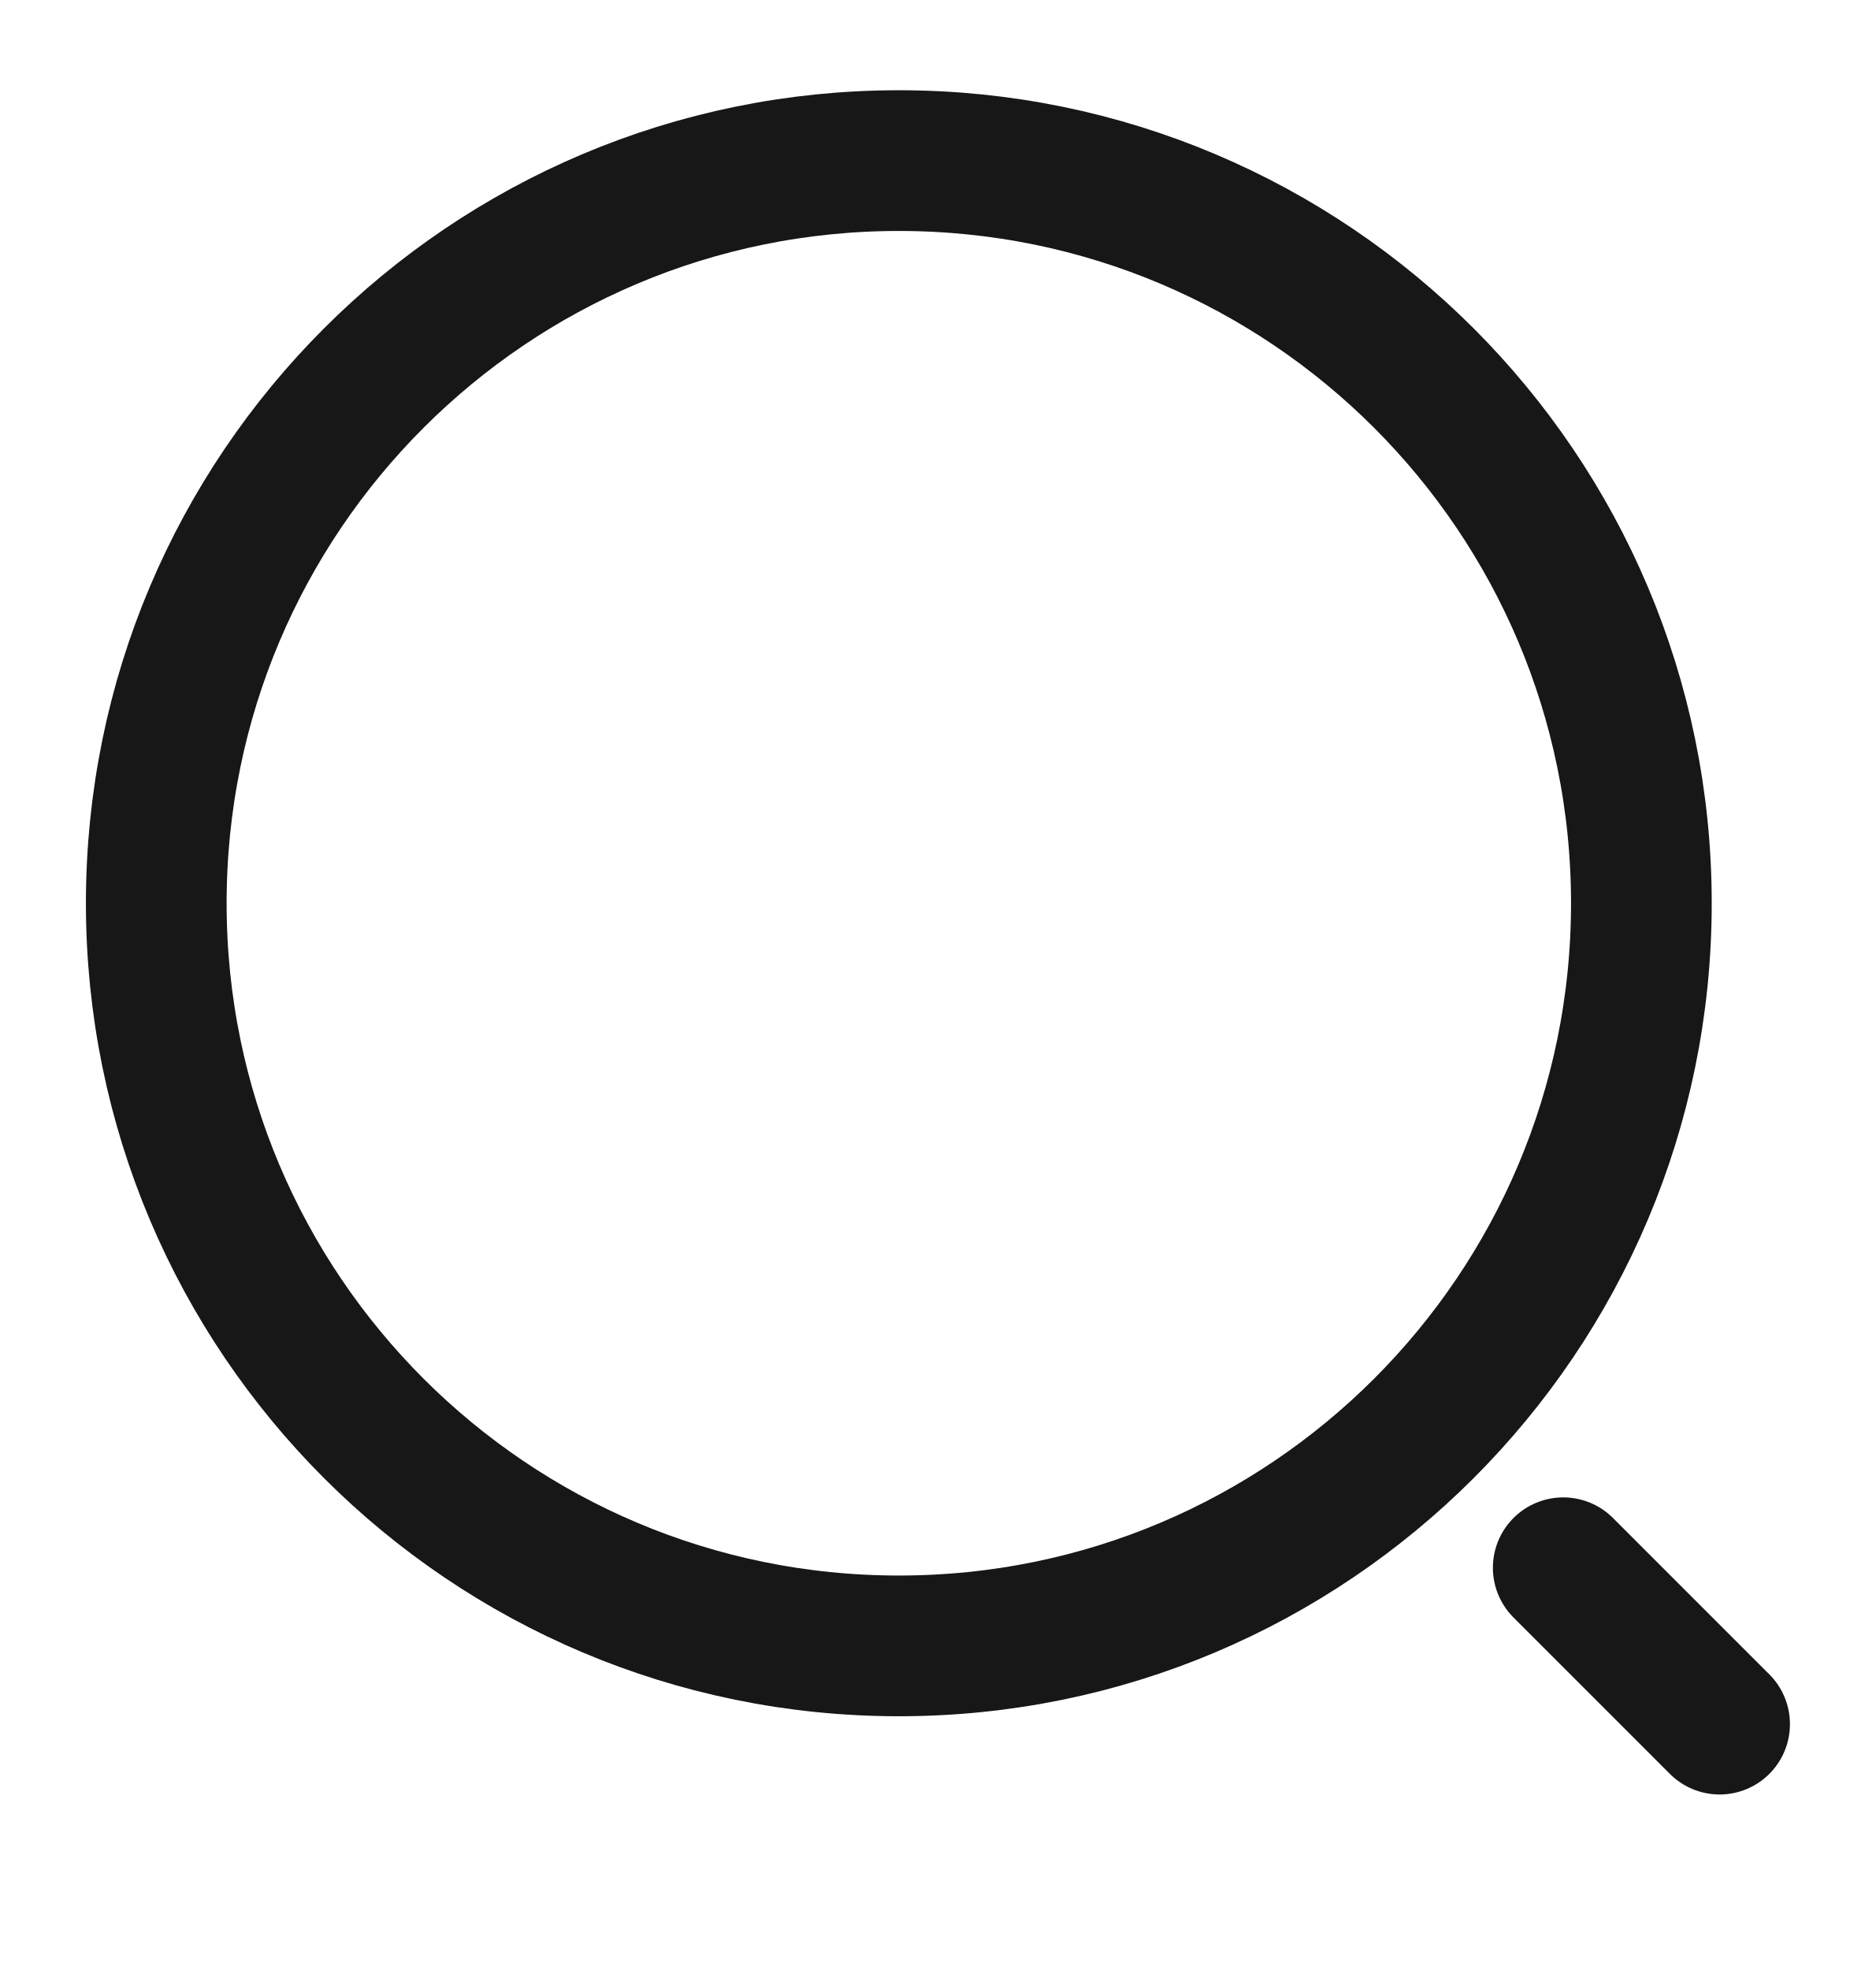
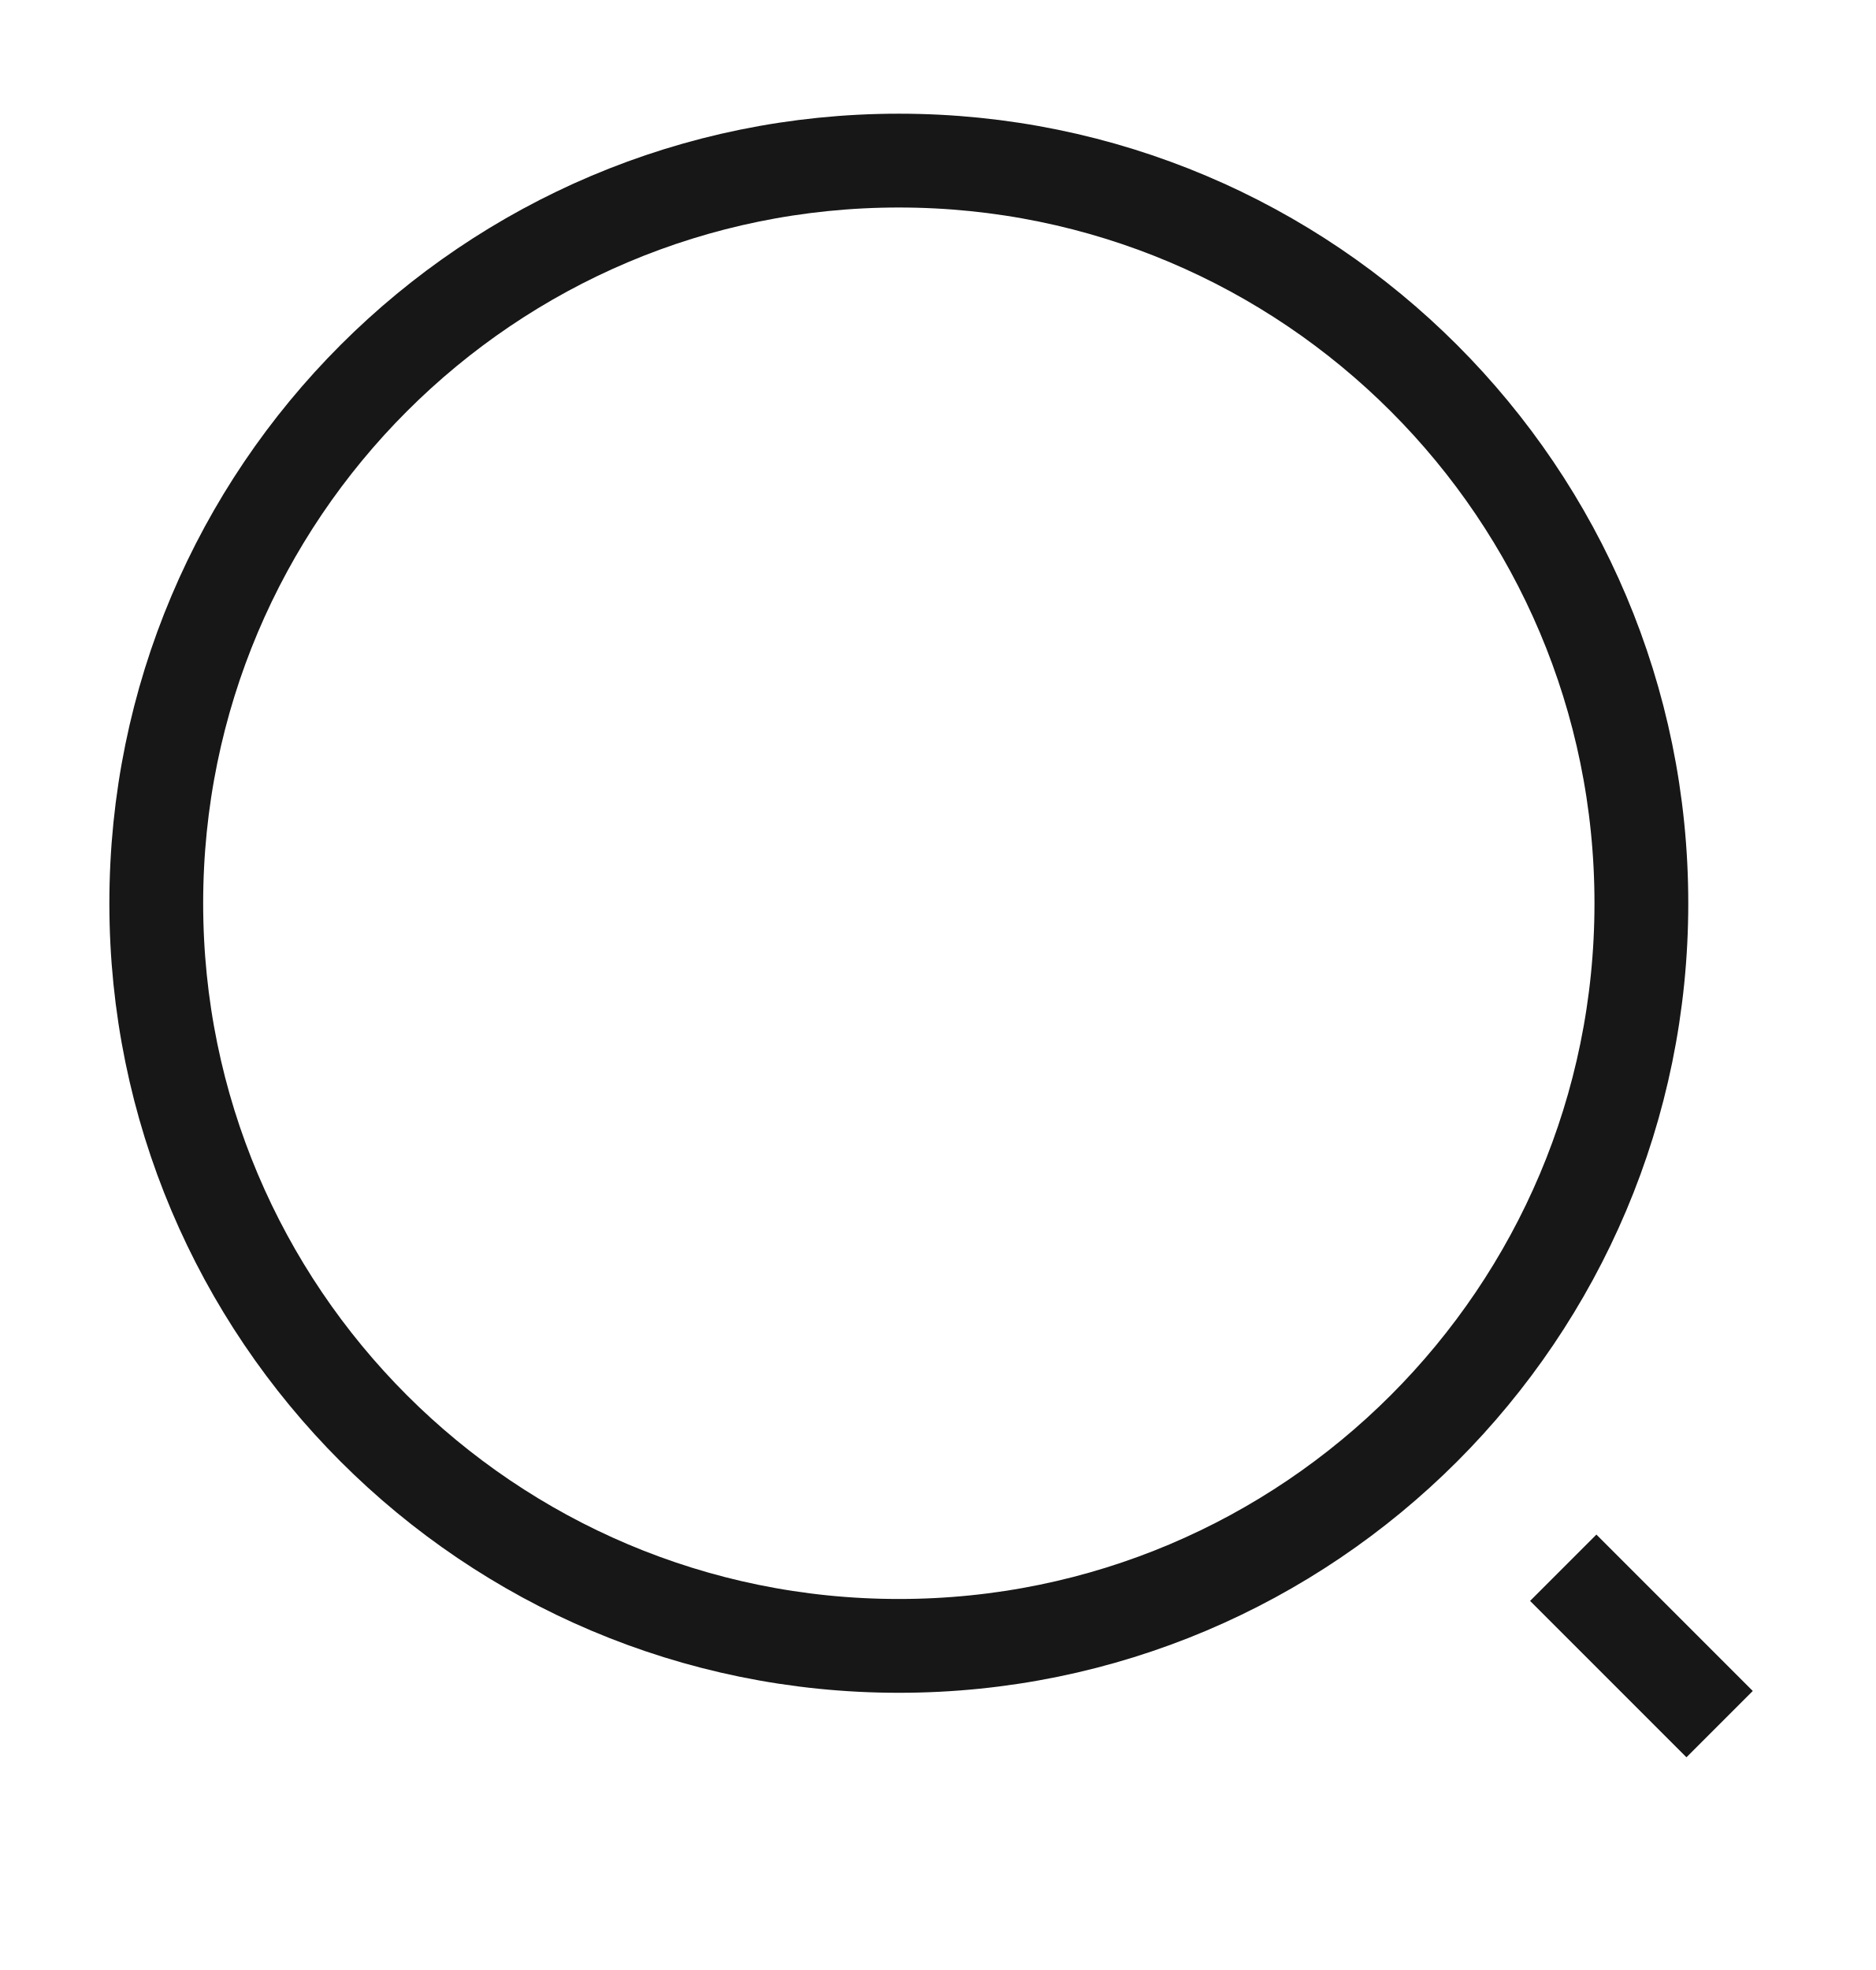
<svg xmlns="http://www.w3.org/2000/svg" width="20" height="21" viewBox="0 0 20 21" fill="none">
-   <path d="M9.583 17.545C13.955 17.545 17.499 14.001 17.499 9.629C17.499 5.256 13.955 1.712 9.583 1.712C5.21 1.712 1.666 5.256 1.666 9.629C1.666 14.001 5.21 17.545 9.583 17.545Z" stroke="#171717" stroke-width="1.5" stroke-linecap="round" stroke-linejoin="round" />
-   <path d="M18.333 18.379L16.666 16.712" stroke="#171717" stroke-width="1.5" stroke-linecap="round" stroke-linejoin="round" />
+   <path d="M9.583 17.545C13.955 17.545 17.499 14.001 17.499 9.629C17.499 5.256 13.955 1.712 9.583 1.712C5.21 1.712 1.666 5.256 1.666 9.629C1.666 14.001 5.21 17.545 9.583 17.545Z" stroke="#171717" strokeWidth="1.5" strokeLinecap="round" strokeLinejoin="round" />
+   <path d="M18.333 18.379L16.666 16.712" stroke="#171717" strokeWidth="1.5" strokeLinecap="round" strokeLinejoin="round" />
</svg>
